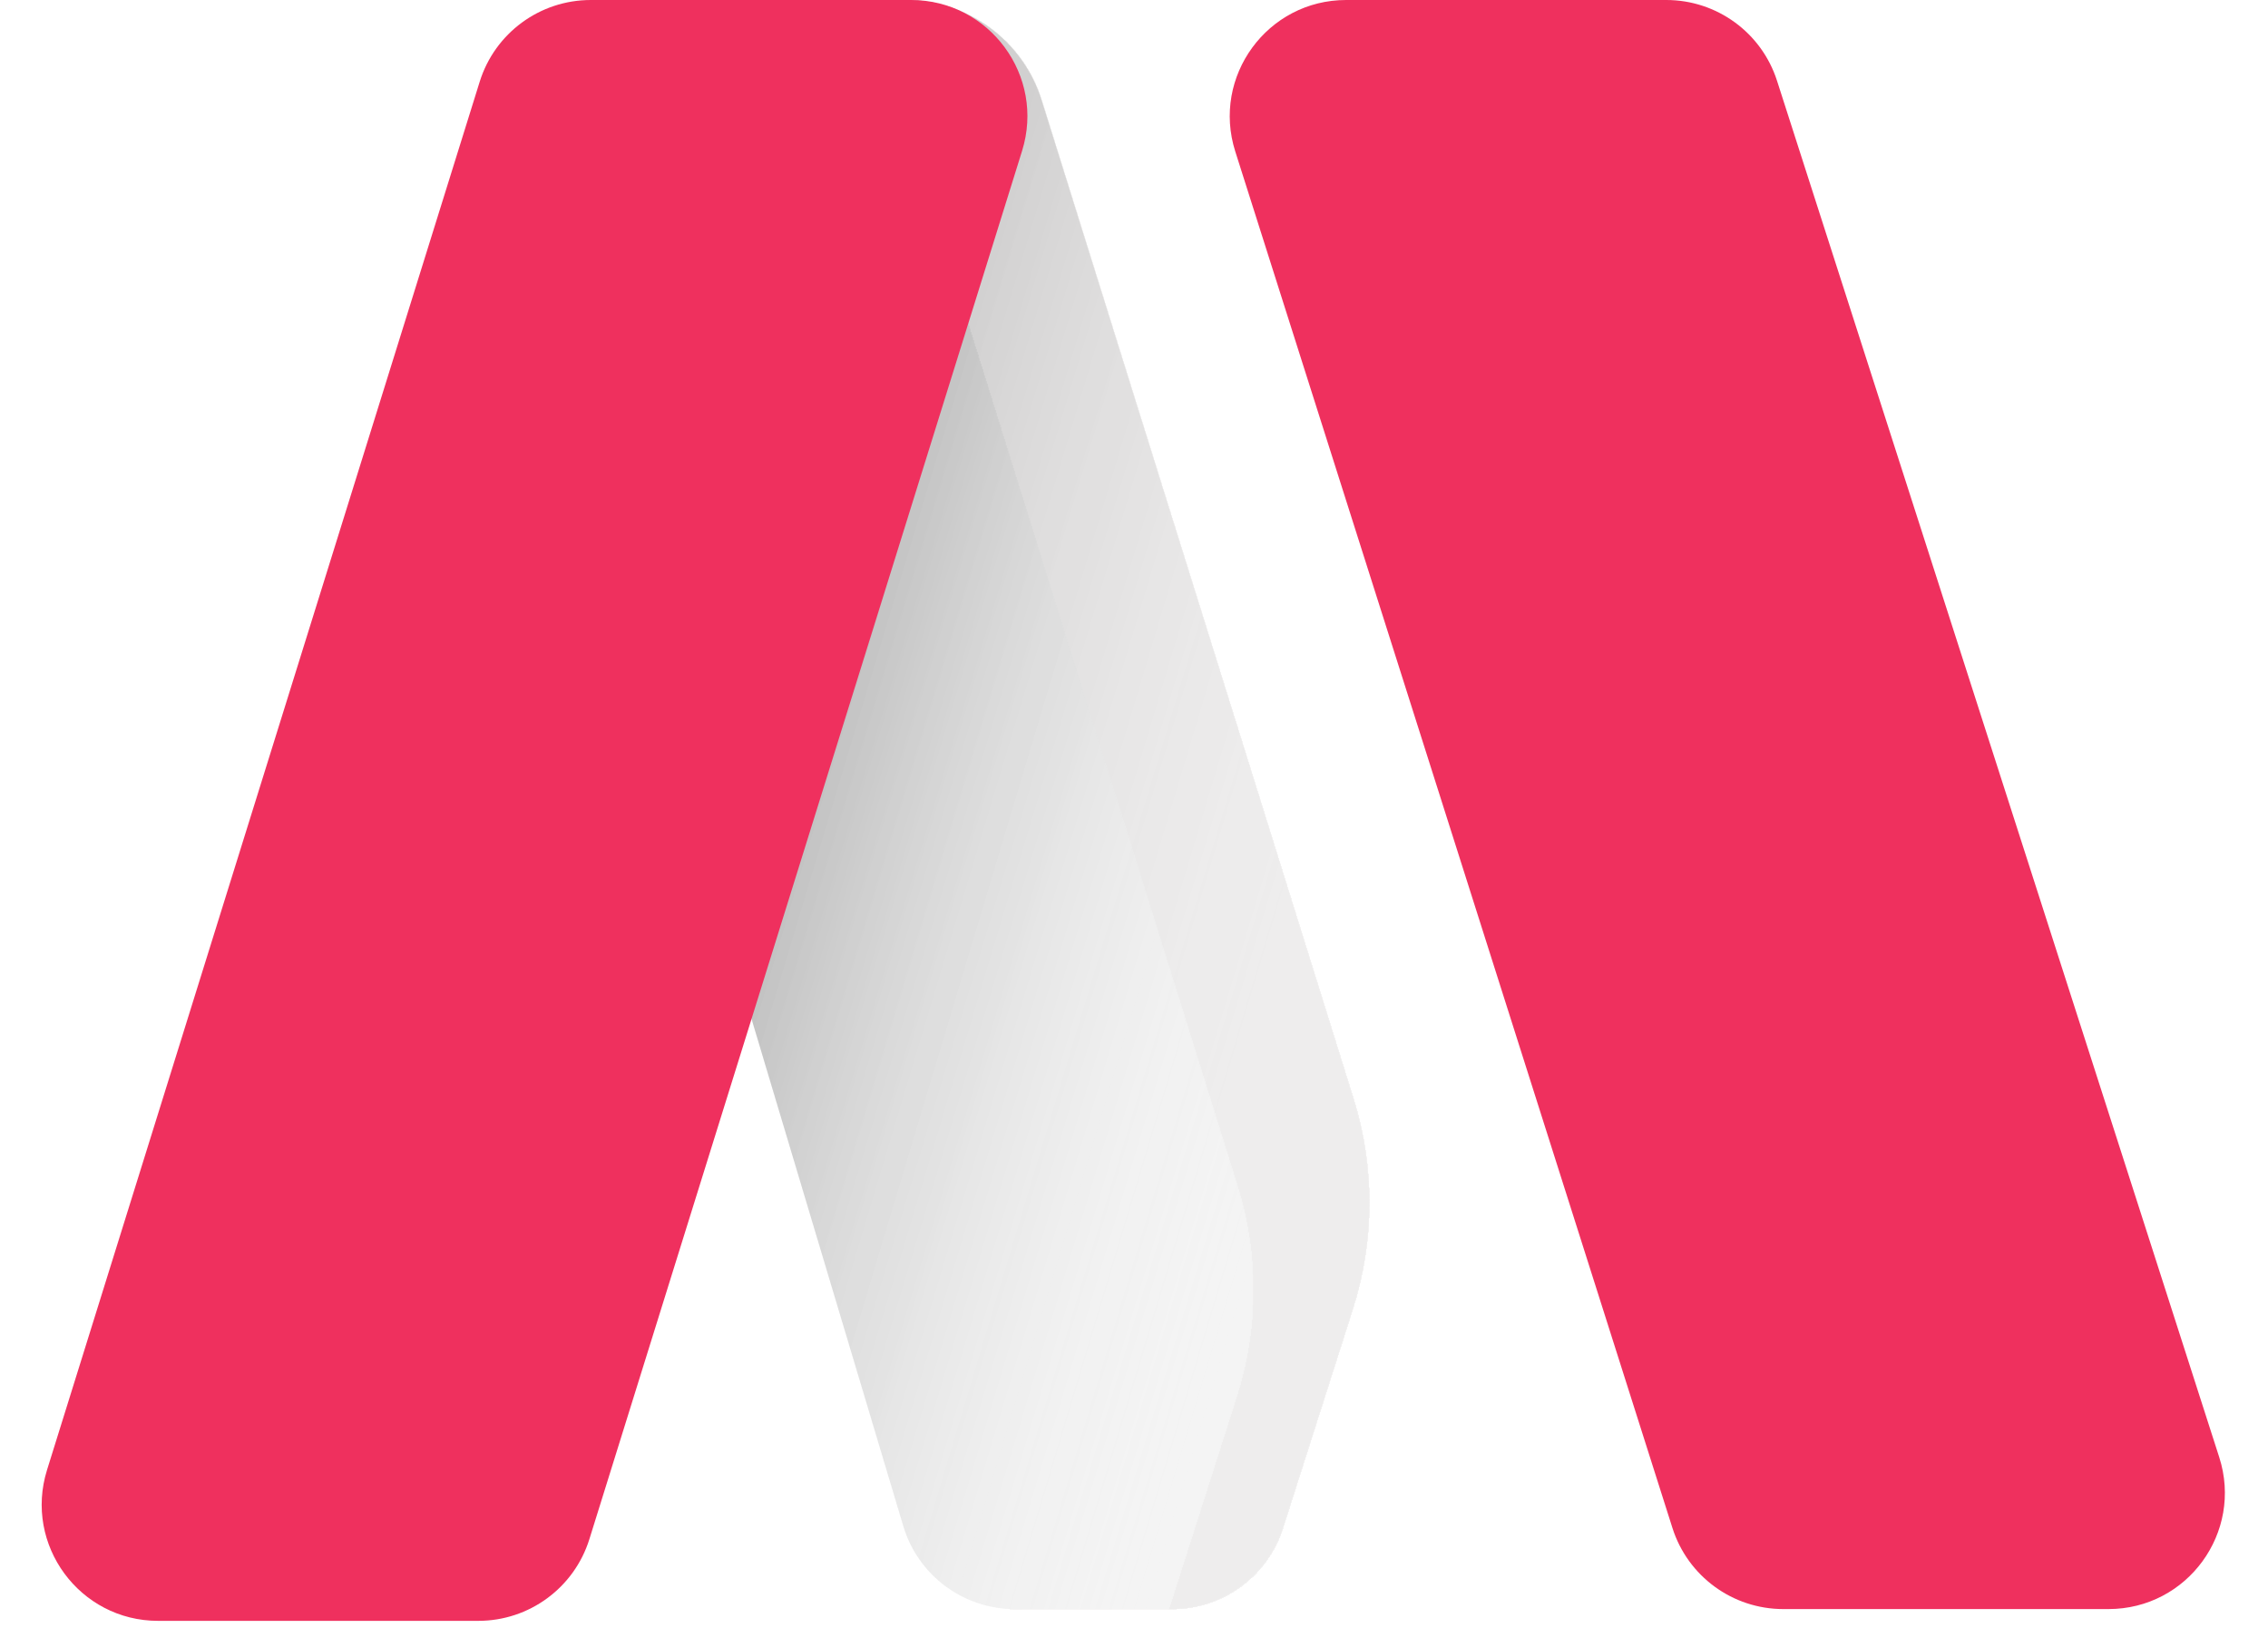
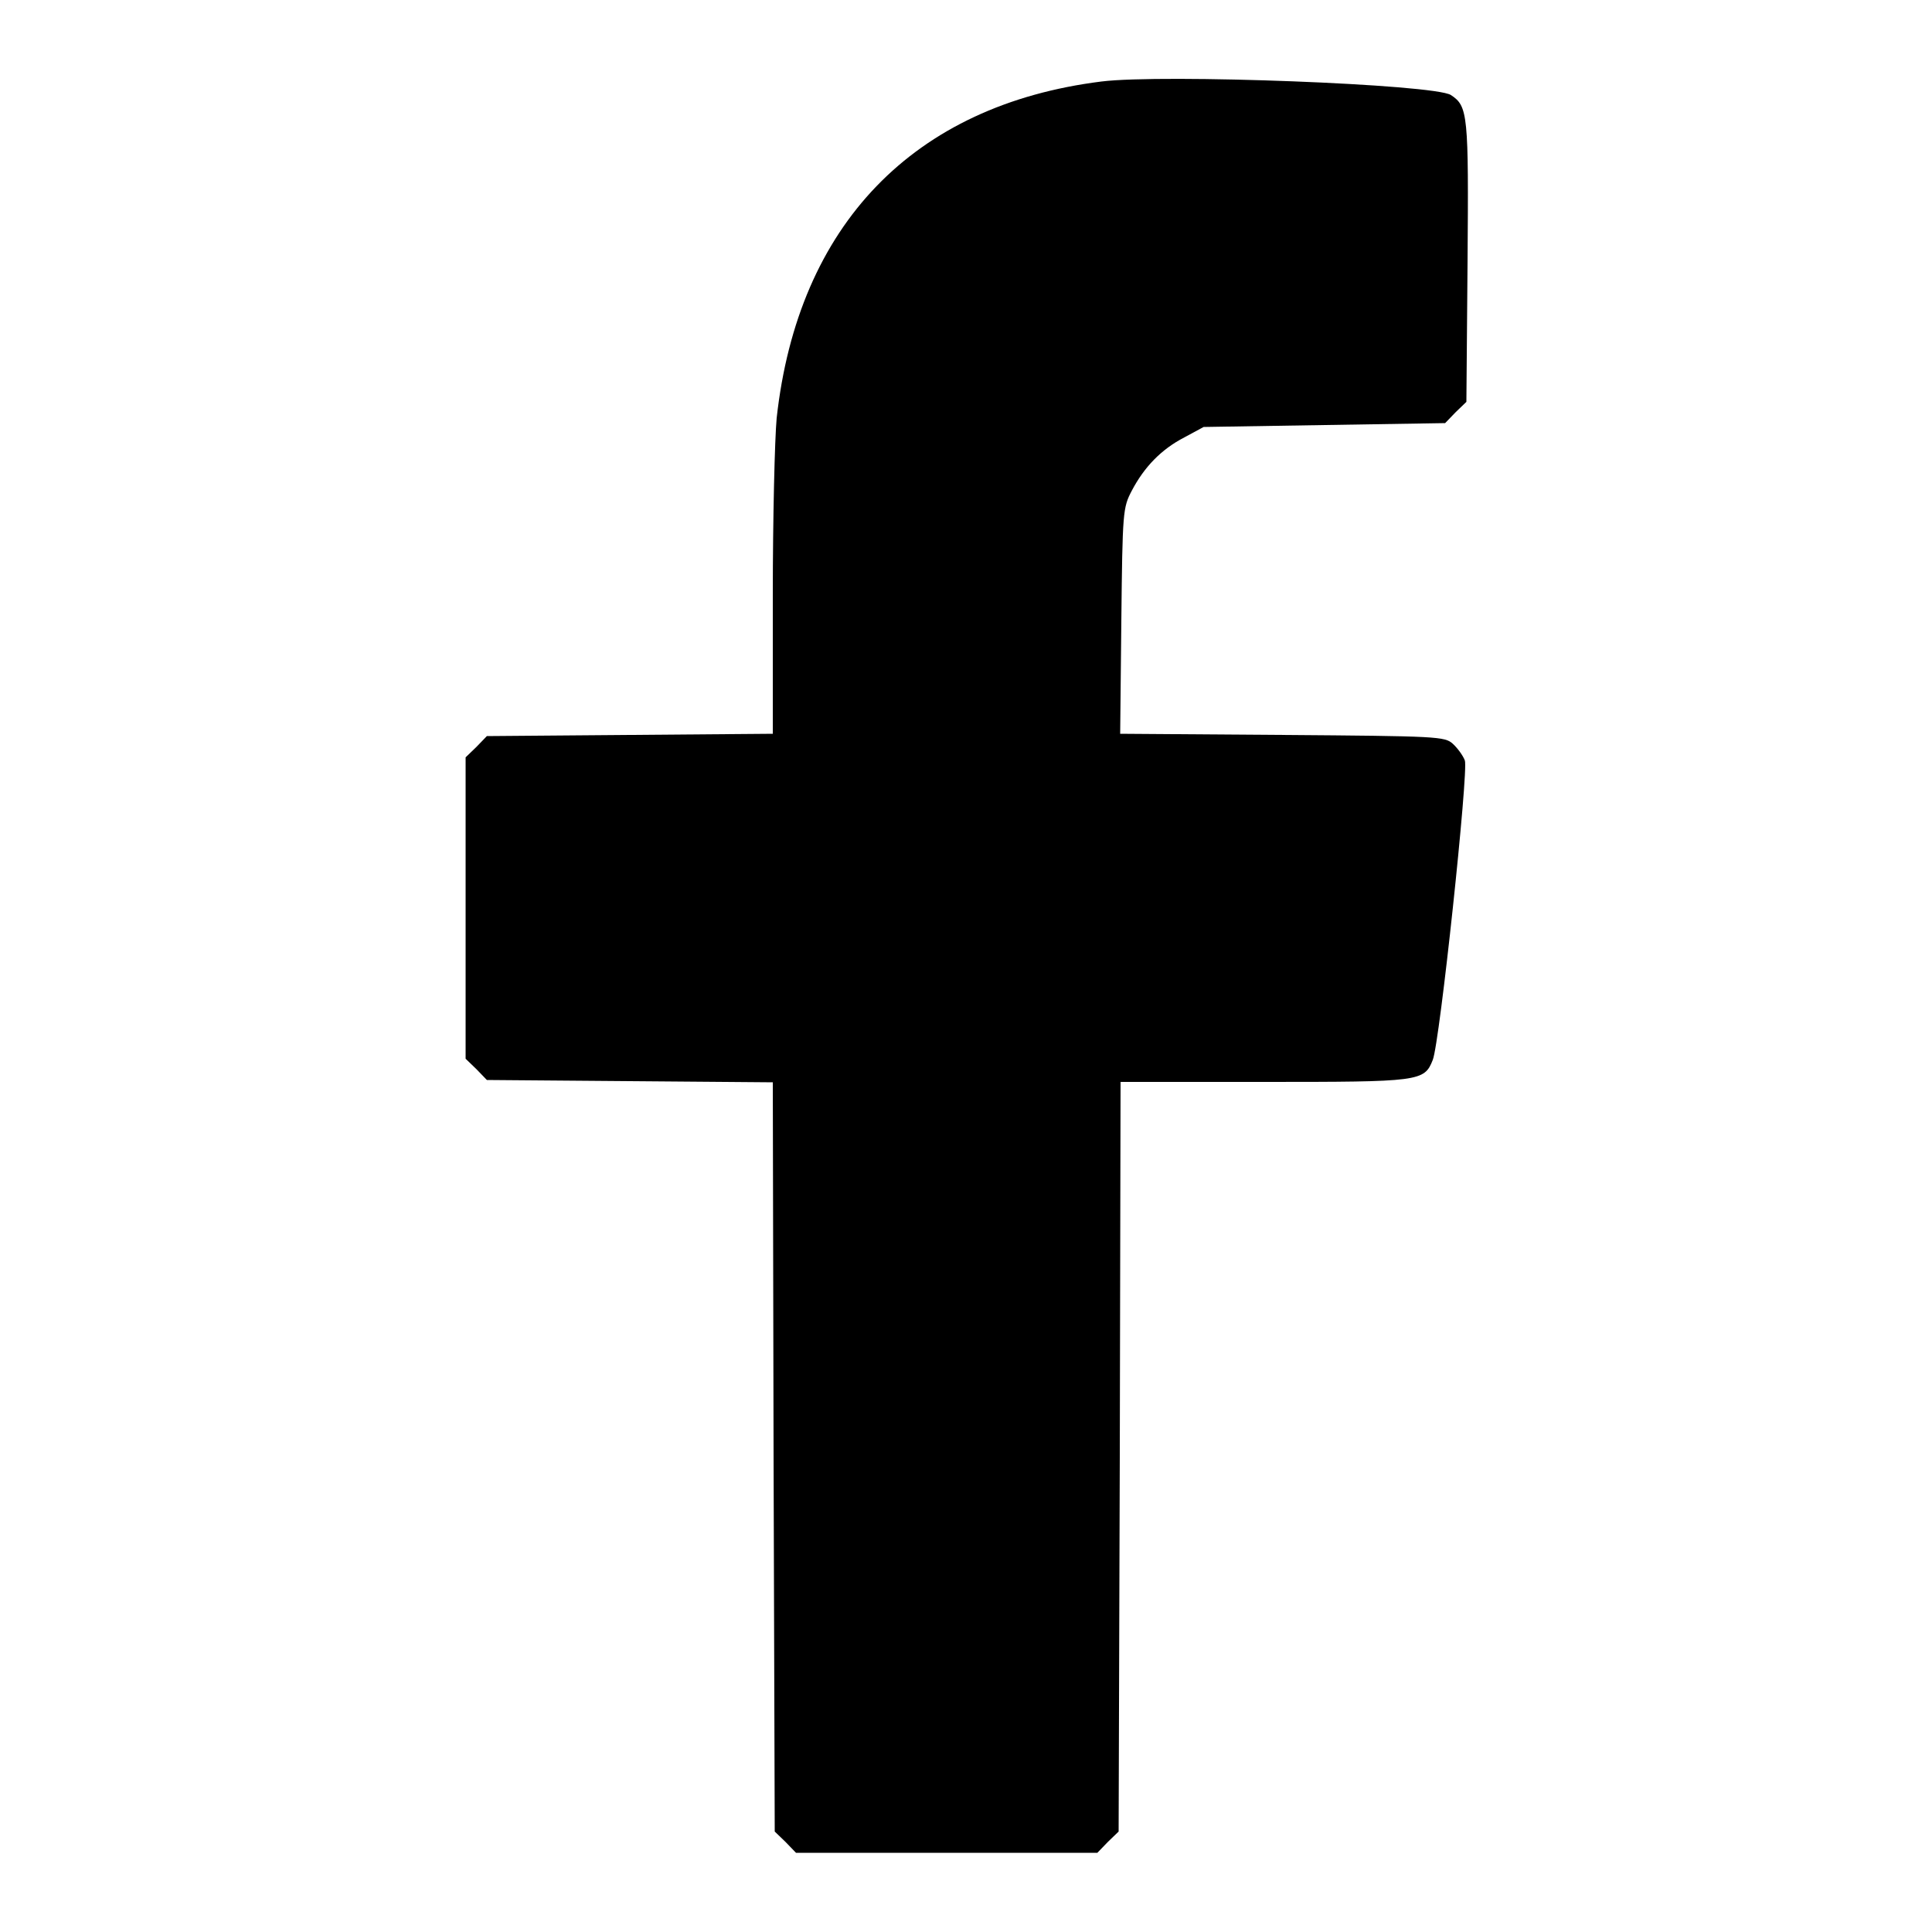
- <svg xmlns="http://www.w3.org/2000/svg" width="78" height="56" viewBox="0 0 78 56" fill="none">
-   <path d="M61.114 2.777L76.323 50.13C77.152 52.712 75.226 55.353 72.514 55.353H61.331C59.588 55.353 58.046 54.225 57.518 52.564L42.483 5.211C41.664 2.631 43.589 0 46.295 0H57.306C59.044 0 60.583 1.122 61.114 2.777Z" fill="#EF305E" />
-   <g filter="url(#filter0_i_5011_1731)">
-     <path d="M46.548 37.8L35.824 3.449C35.184 1.397 33.284 0 31.134 0C28.518 0 26.36 2.05 26.227 4.663L24.919 30.339C24.872 31.251 24.982 32.164 25.244 33.039L31.066 52.5C31.572 54.193 33.13 55.353 34.898 55.353H40.309C42.05 55.353 43.591 54.227 44.12 52.569L46.527 45.021C47.275 42.674 47.283 40.152 46.548 37.8Z" fill="#F4F4F4" />
-     <path d="M46.548 37.8L35.824 3.449C35.184 1.397 33.284 0 31.134 0C28.518 0 26.36 2.05 26.227 4.663L24.919 30.339C24.872 31.251 24.982 32.164 25.244 33.039L31.066 52.5C31.572 54.193 33.13 55.353 34.898 55.353H40.309C42.05 55.353 43.591 54.227 44.12 52.569L46.527 45.021C47.275 42.674 47.283 40.152 46.548 37.8Z" fill="url(#paint0_linear_5011_1731)" />
+ <svg xmlns="http://www.w3.org/2000/svg" version="1.0" width="500pt" height="500pt" viewBox="0 0 500 500" preserveAspectRatio="xMidYMid meet">
+   <g transform="translate(0,500) scale(0.1,-0.1)" fill="#000000" stroke="none">
+     <path d="M2850 4789 c-486 -61 -785 -371 -840 -871 -5 -54 -10 -259 -10 -457 l0 -360 -370 -3 -370 -3 -27 -28 -28 -27 0 -390 0 -390 28 -27 27 -28 370 -3 370 -3 2 -969 3 -970 28 -27 27 -28 390 0 390 0 27 28 28 27 3 970 2 970 371 0 c404 0 415 1 437 57 18 44 93 749 83 775 -5 13 -19 32 -31 43 -21 19 -38 20 -442 23 l-419 3 3 292 c3 284 4 293 27 337 32 61 76 107 136 138 l50 27 312 5 313 5 27 28 28 27 3 362 c3 383 1 403 -43 432 -42 28 -747 55 -905 35z" />
  </g>
-   <path d="M20.317 0H31.332C34.029 0 35.953 2.615 35.151 5.19L20.27 52.947C19.749 54.619 18.201 55.758 16.451 55.758H5.436C2.739 55.758 0.815 53.143 1.617 50.568L16.498 2.81C17.019 1.139 18.566 0 20.317 0Z" fill="#EF305E" />
-   <defs>
-     <filter id="filter0_i_5011_1731" x="24.908" y="0" width="22.185" height="55.353" filterUnits="userSpaceOnUse" color-interpolation-filters="sRGB">
-       <feFlood flood-opacity="0" result="BackgroundImageFix" />
-       <feBlend mode="normal" in="SourceGraphic" in2="BackgroundImageFix" result="shape" />
-       <feColorMatrix in="SourceAlpha" type="matrix" values="0 0 0 0 0 0 0 0 0 0 0 0 0 0 0 0 0 0 127 0" result="hardAlpha" />
-       <feOffset dx="-4" dy="3" />
-       <feComposite in2="hardAlpha" operator="arithmetic" k2="-1" k3="1" />
-       <feColorMatrix type="matrix" values="0 0 0 0 0.904 0 0 0 0 0.893 0 0 0 0 0.893 0 0 0 0.4 0" />
-       <feBlend mode="normal" in2="shape" result="effect1_innerShadow_5011_1731" />
-     </filter>
-     <linearGradient id="paint0_linear_5011_1731" x1="29" y1="24.5" x2="49" y2="30.5" gradientUnits="userSpaceOnUse">
-       <stop stop-opacity="0.2" />
-       <stop offset="0.911" stop-color="white" stop-opacity="0" />
-     </linearGradient>
-   </defs>
</svg>
